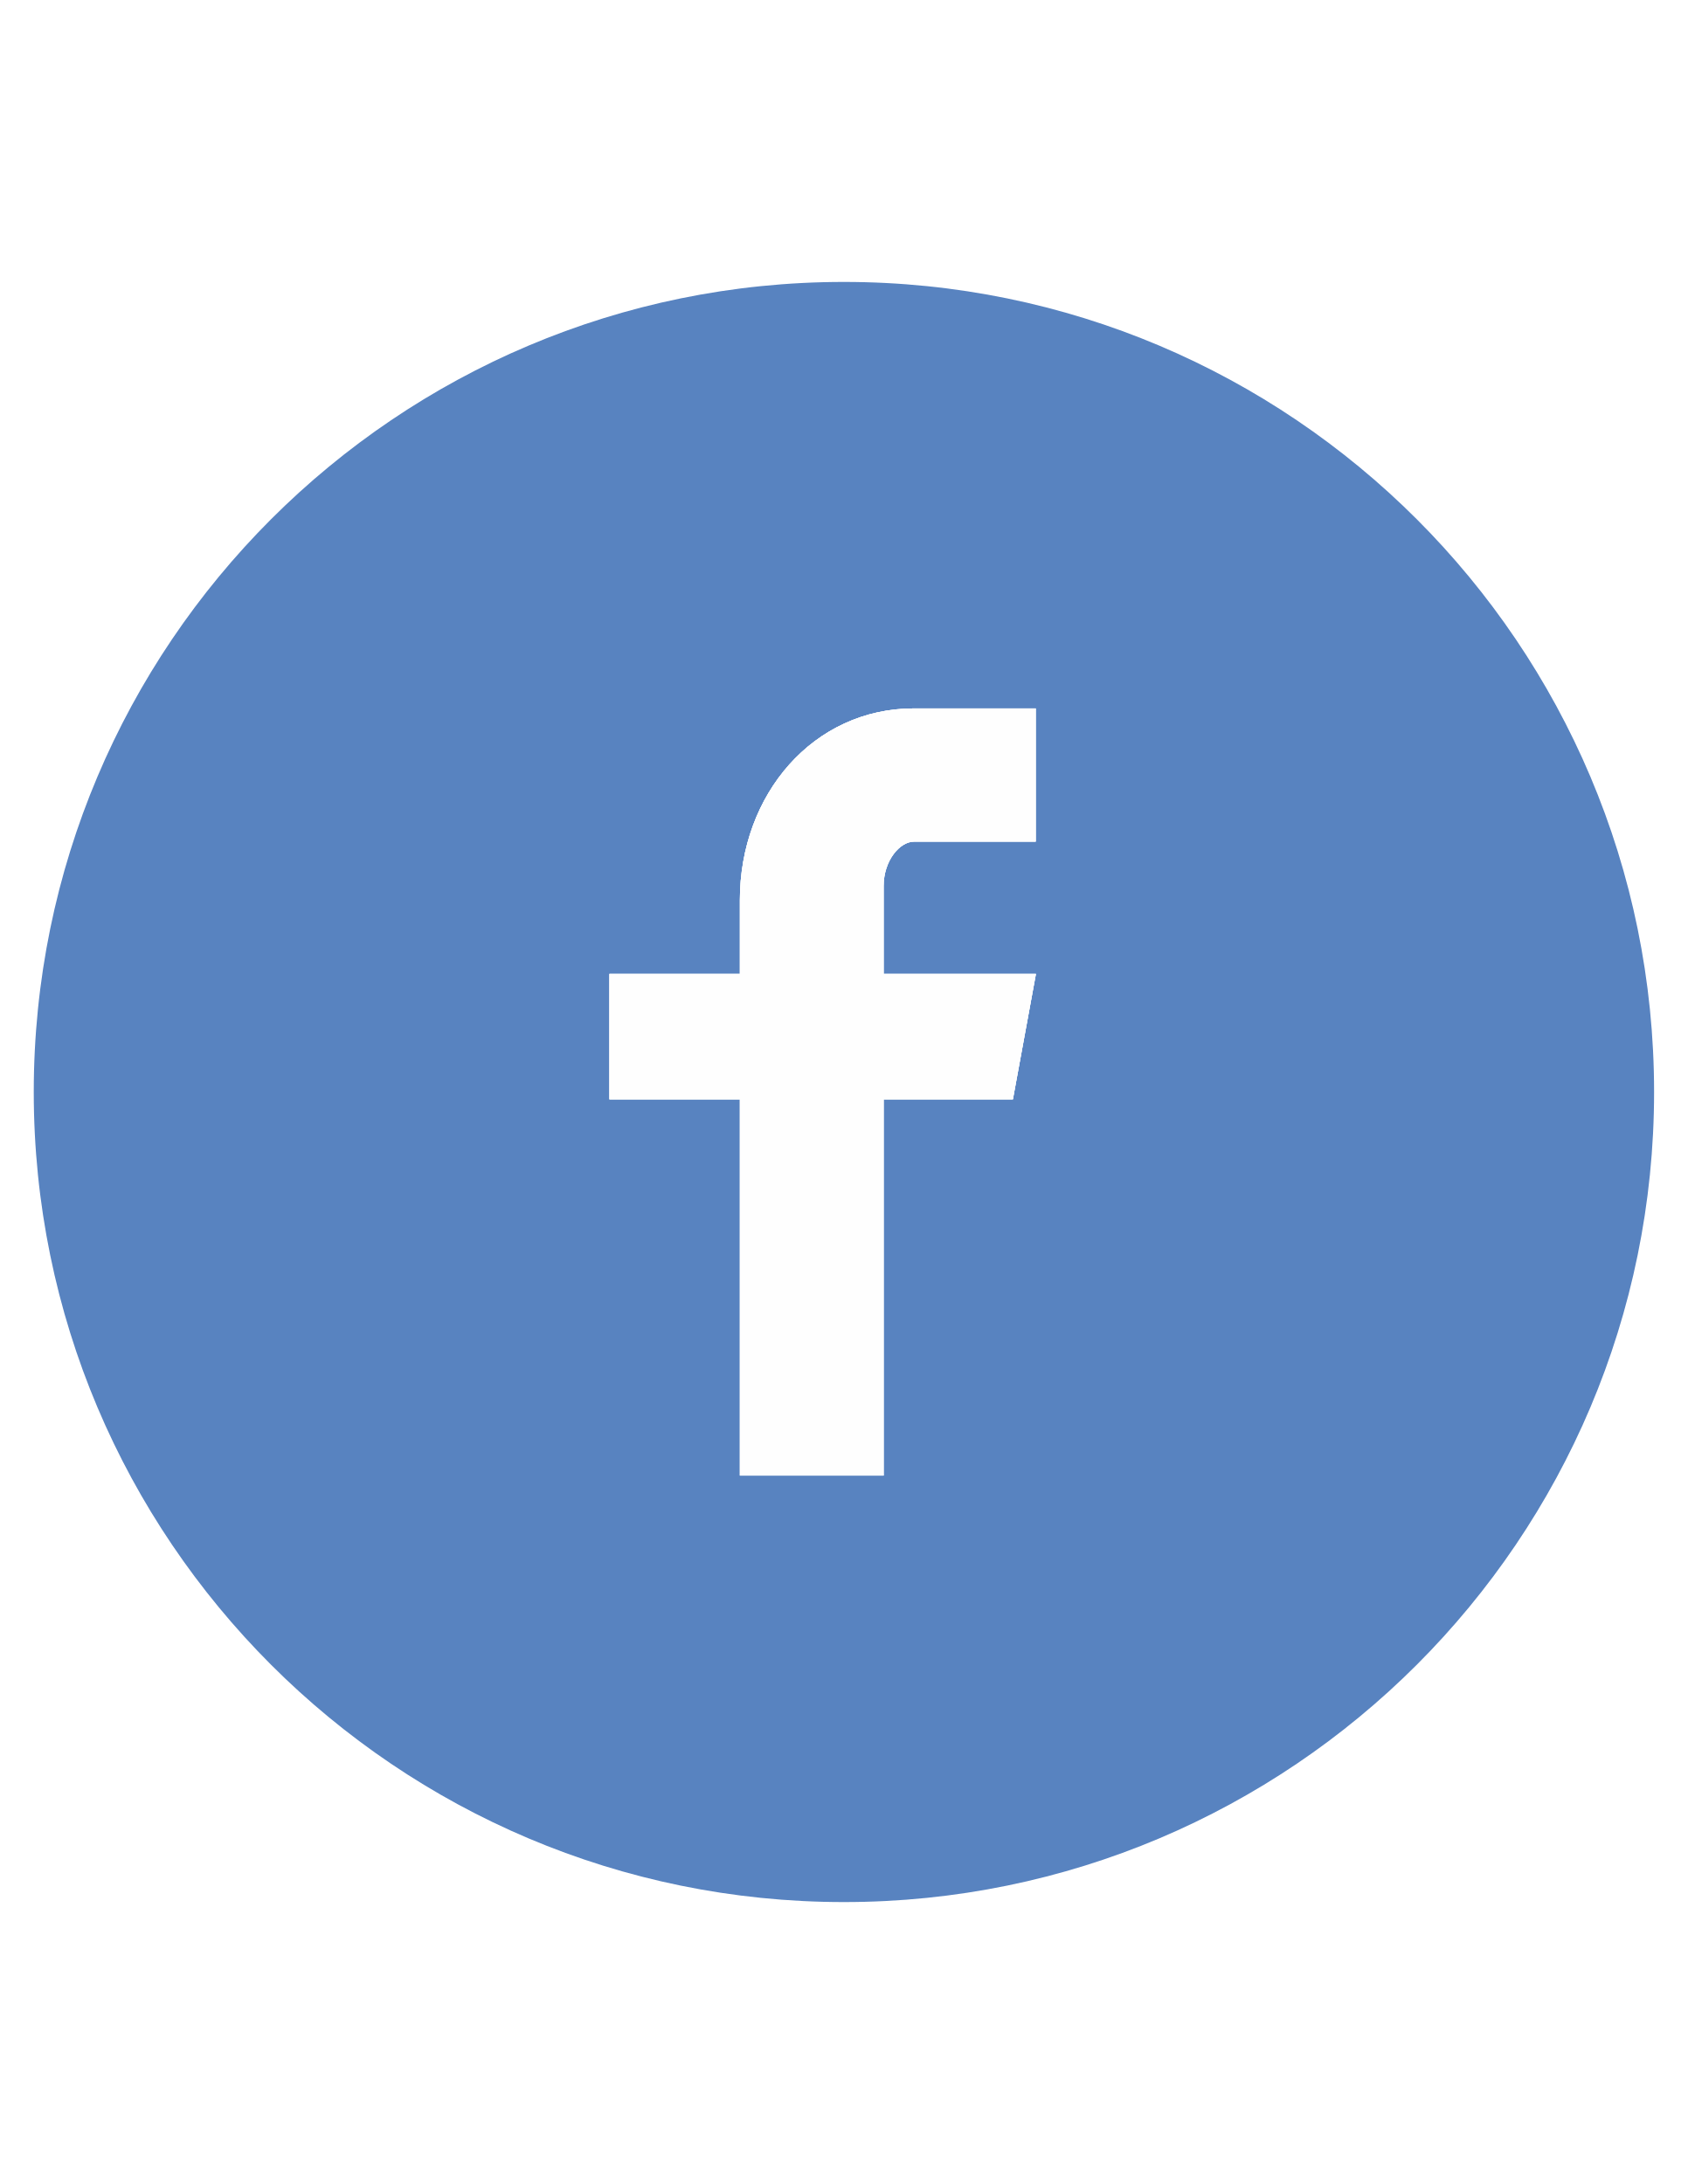
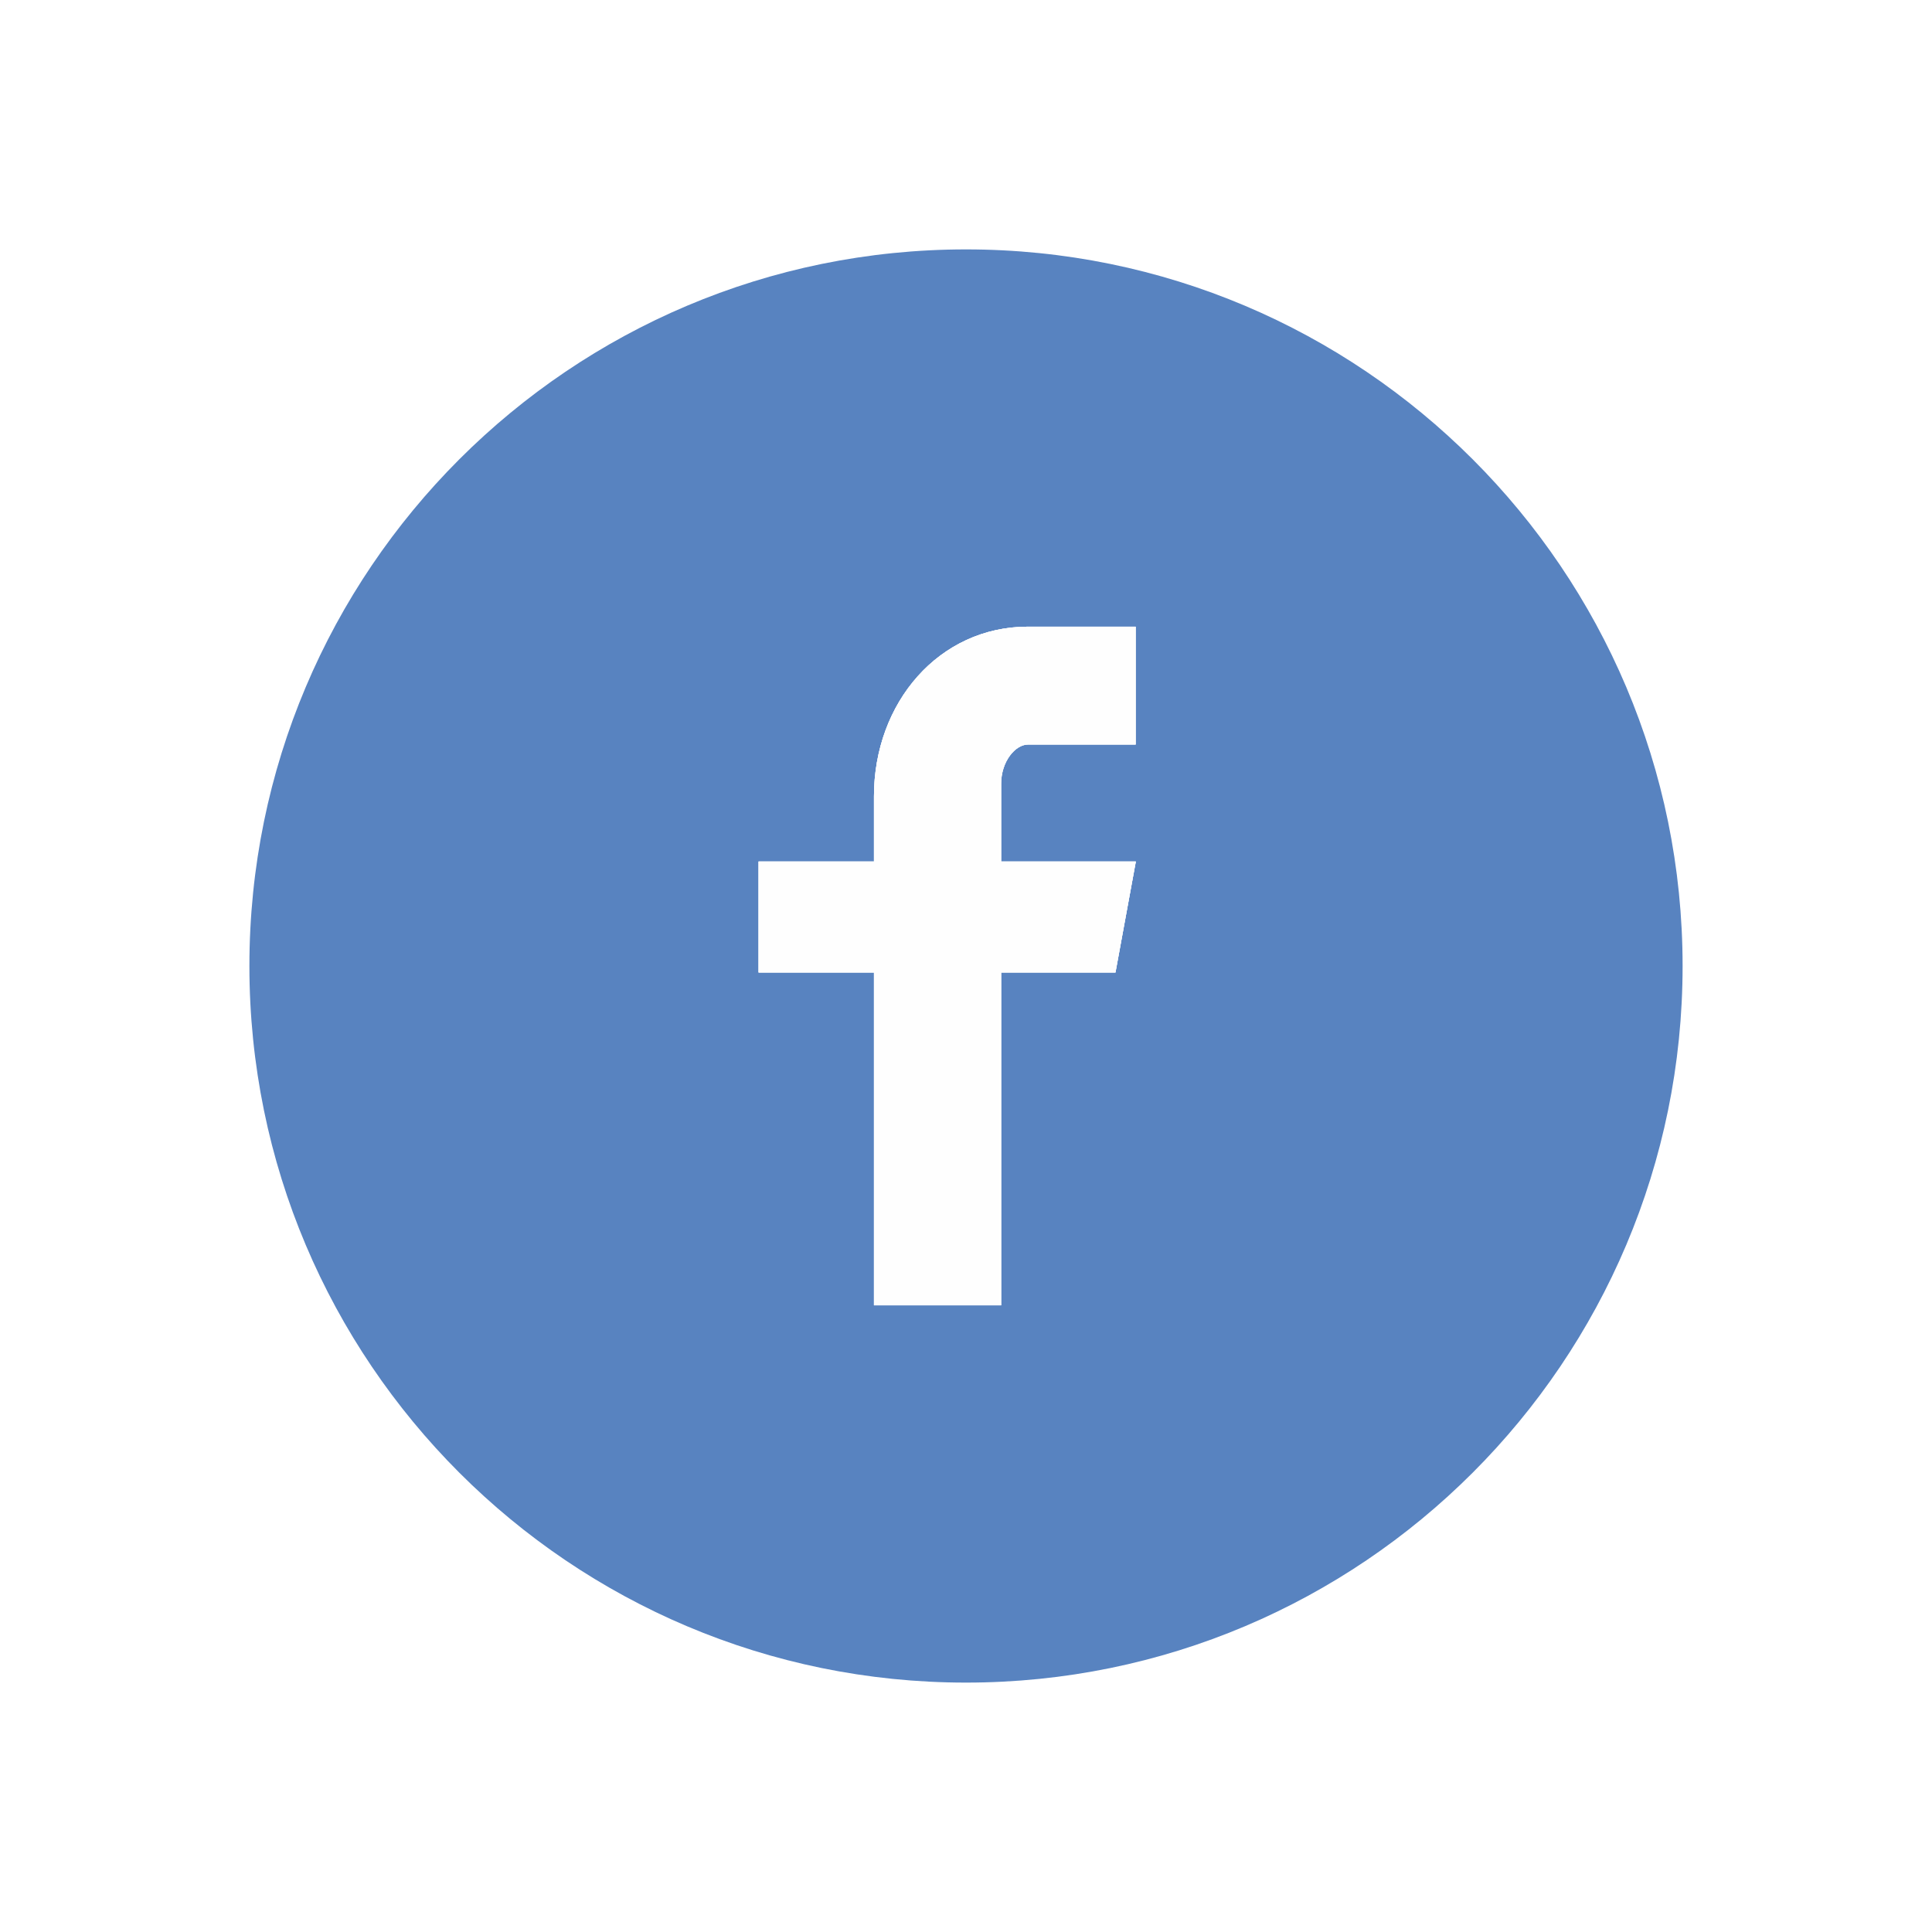
- <svg xmlns="http://www.w3.org/2000/svg" width="816" height="11in" viewBox="0 0 8500 11000" shape-rendering="geometricPrecision" text-rendering="geometricPrecision" image-rendering="optimizeQuality" fill-rule="evenodd" clip-rule="evenodd">
+ <svg xmlns="http://www.w3.org/2000/svg" width="60" height="60" viewBox="0 0 8500 11000" shape-rendering="geometricPrecision" text-rendering="geometricPrecision" image-rendering="optimizeQuality" fill-rule="evenodd" clip-rule="evenodd">
  <defs>
    <style>.fil1{fill:#fefefe}.fil0{fill:#5883c0}</style>
  </defs>
  <g id="Layer_x0020_1">
    <path class="fil0" d="M4250 1420c-2253 0-4080 1827-4080 4080s1827 4080 4080 4080 4080-1827 4080-4080-1827-4080-4080-4080zm966 2819h-613c-72 0-153 96-153 223v443h767l-116 632h-651v1895h-724V5537h-657v-632h657v-371c0-533 370-966 877-966h613v671z" />
    <path class="fil1" d="M3726 4534v371h-657v632h657v1895h724V5537h651l116-632h-767v-443c0-127 81-223 153-223h613v-671h-613c-507 0-877 433-877 966z" />
    <path class="fil1" d="M3726 4534v371h-657v632h657v1895h724V5537h651l116-632h-767v-443c0-127 81-223 153-223h613v-671h-613c-507 0-877 433-877 966z" />
  </g>
</svg>
